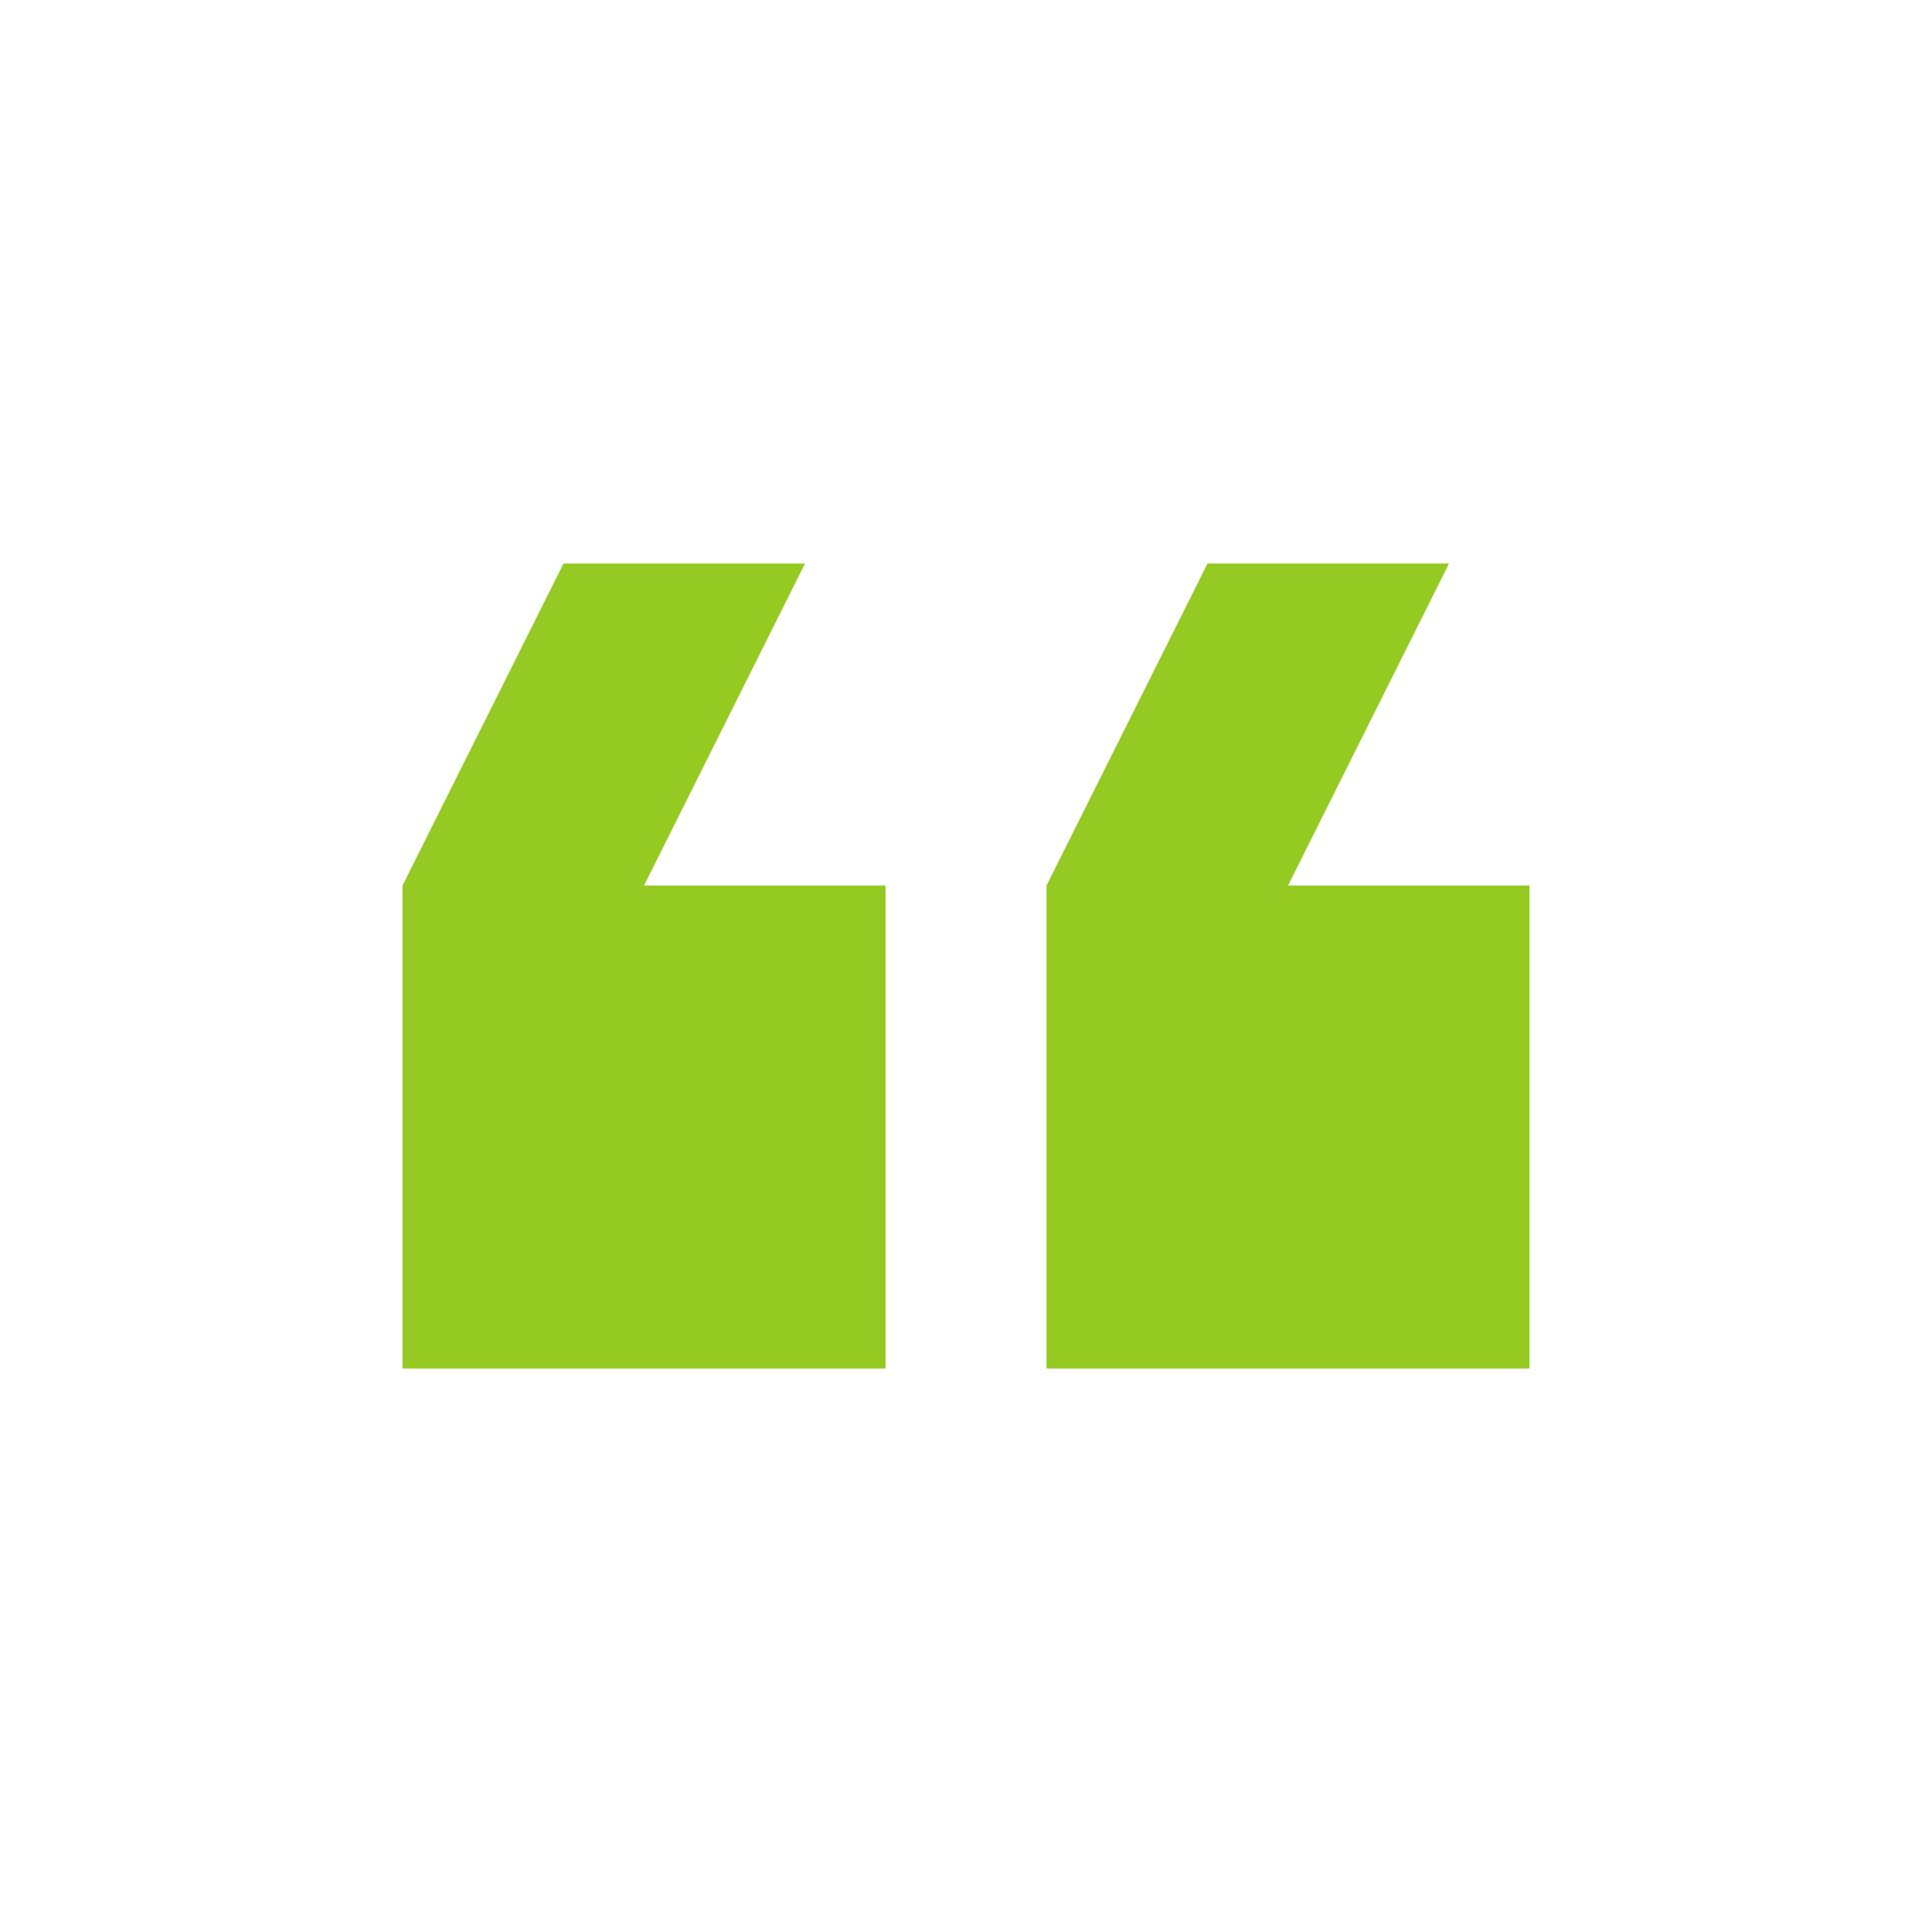
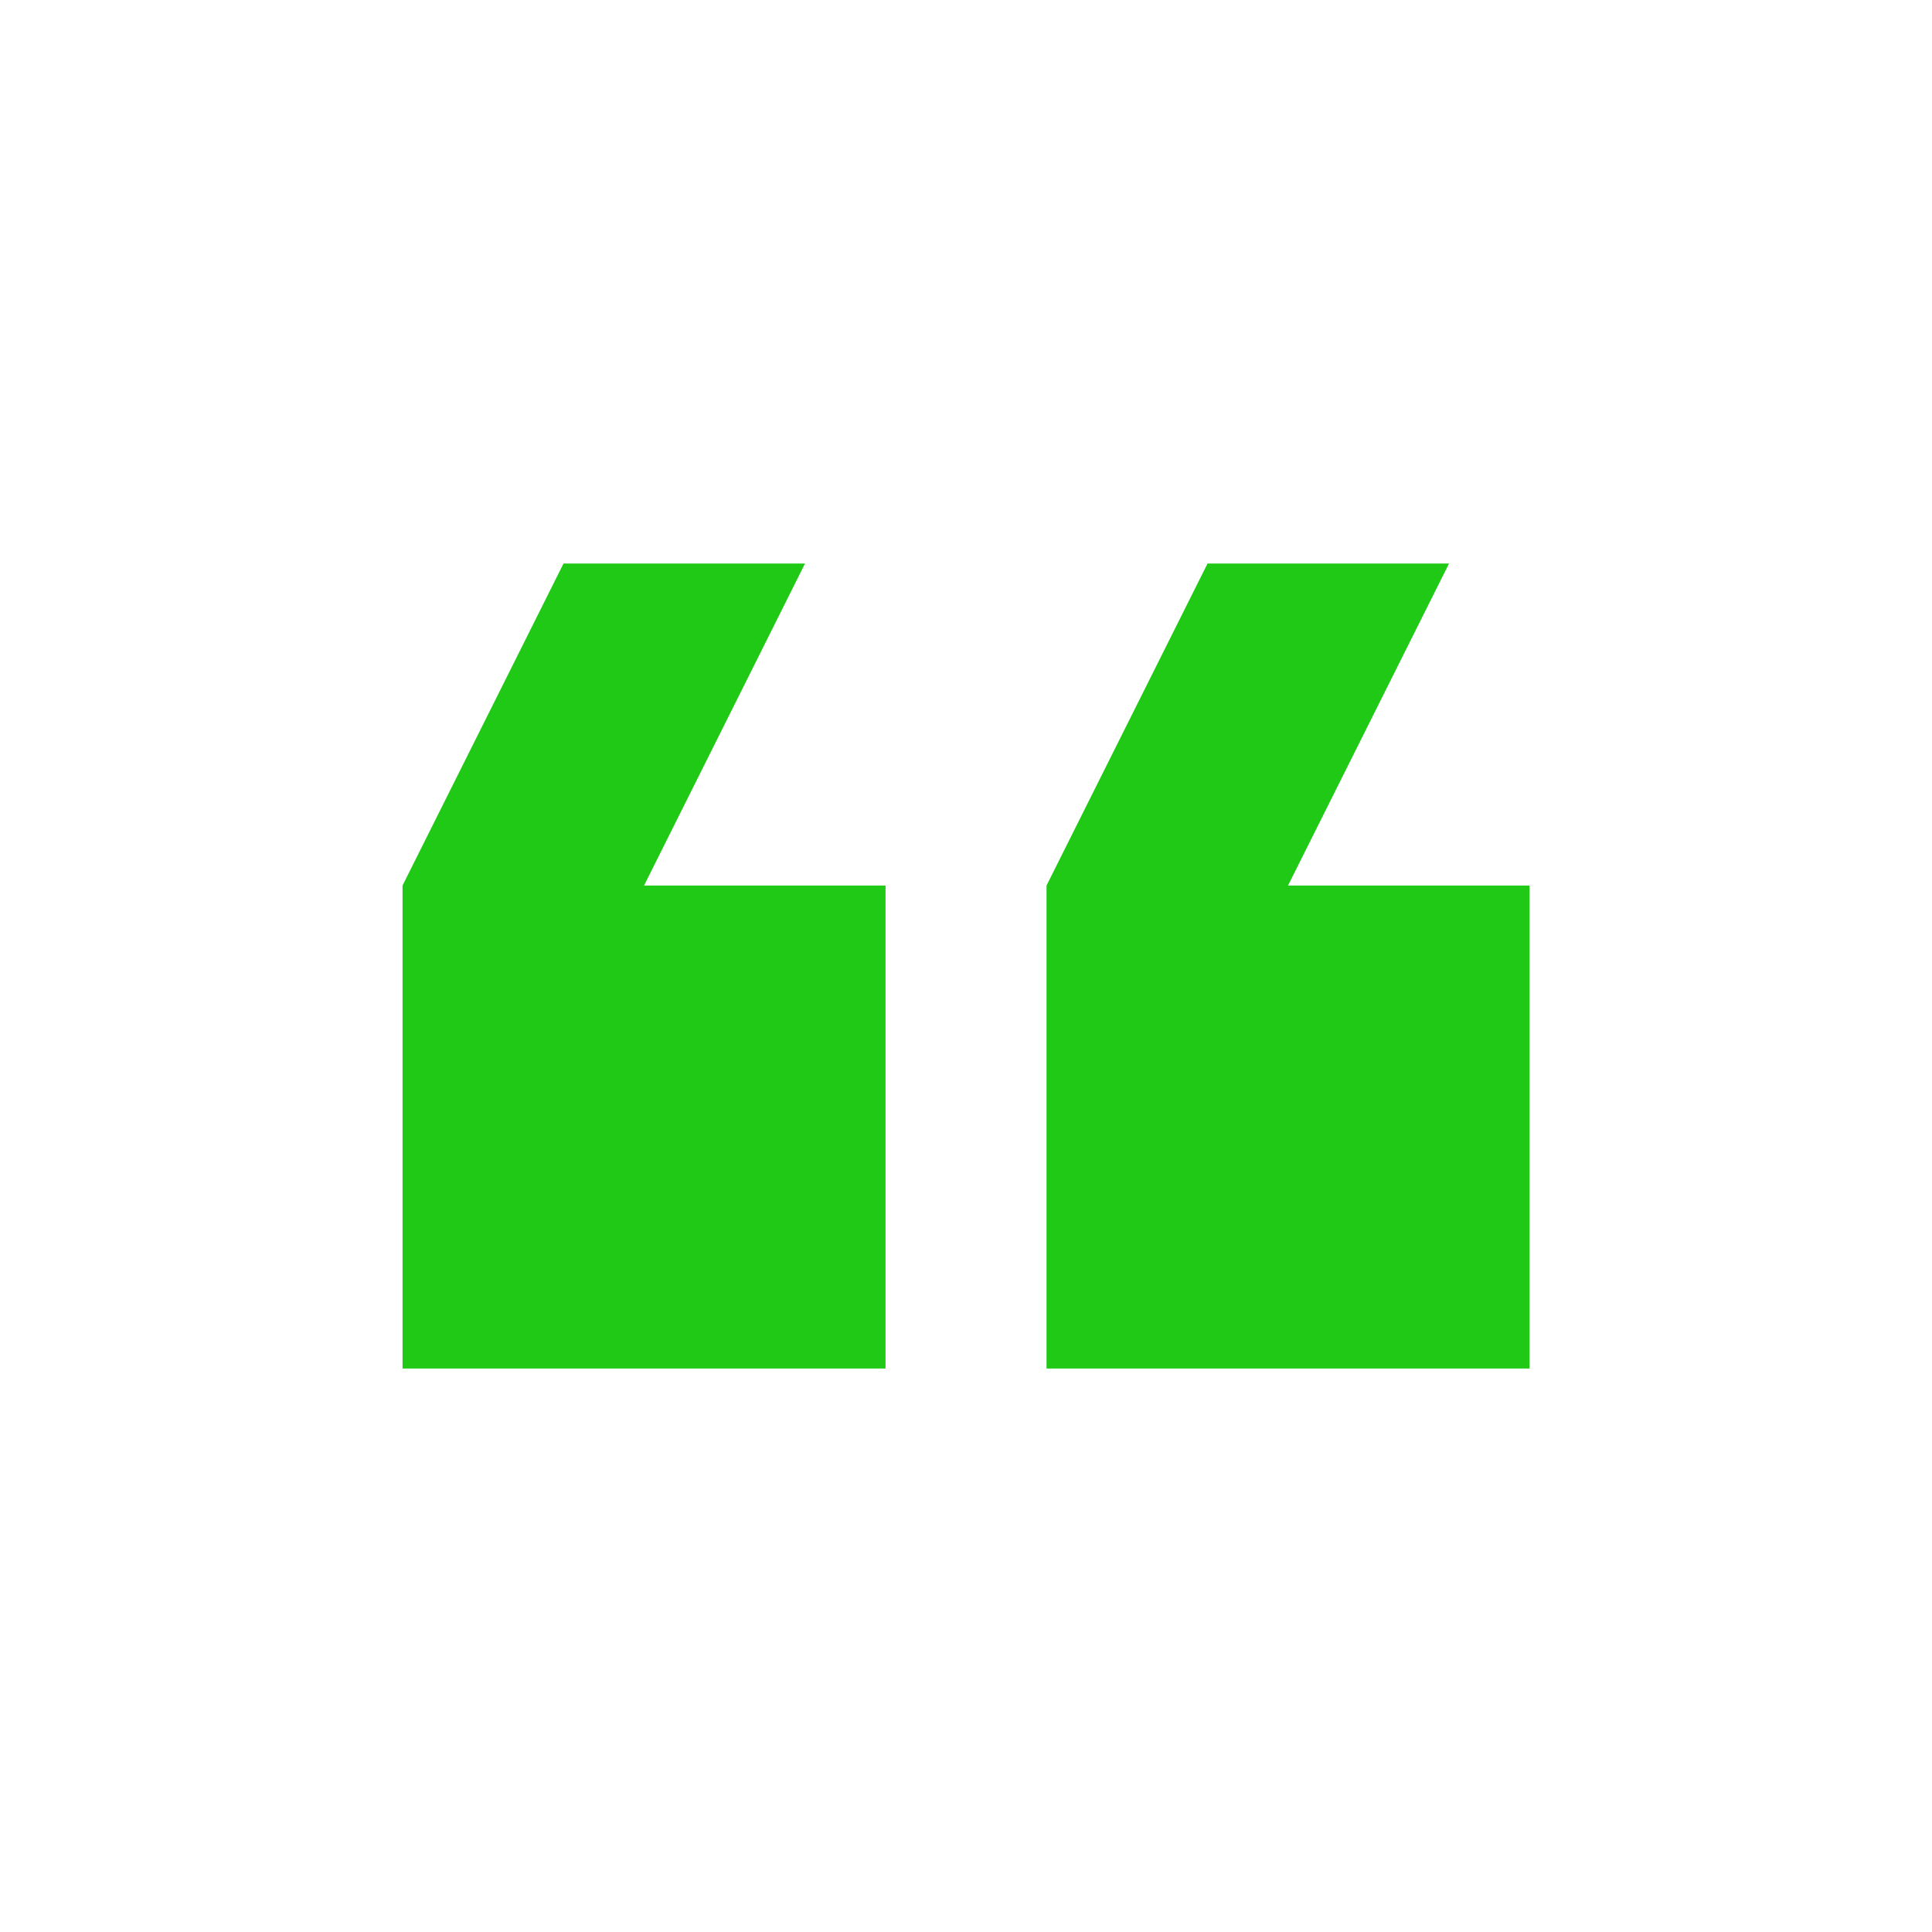
<svg xmlns="http://www.w3.org/2000/svg" width="127" height="127" viewBox="0 0 127 127" fill="none">
-   <path d="M52.919 37.042L42.336 58.209H58.211V89.959H26.461V58.209L37.044 37.042H52.919ZM95.253 37.042L84.669 58.209H100.544V89.959H68.794V58.209L79.378 37.042H95.253Z" fill="#94CA21" />
+   <path d="M52.919 37.042L42.336 58.209H58.211V89.959H26.461V58.209L37.044 37.042H52.919ZM95.253 37.042L84.669 58.209H100.544V89.959H68.794V58.209L79.378 37.042H95.253Z" fill="#1fc916" />
</svg>
